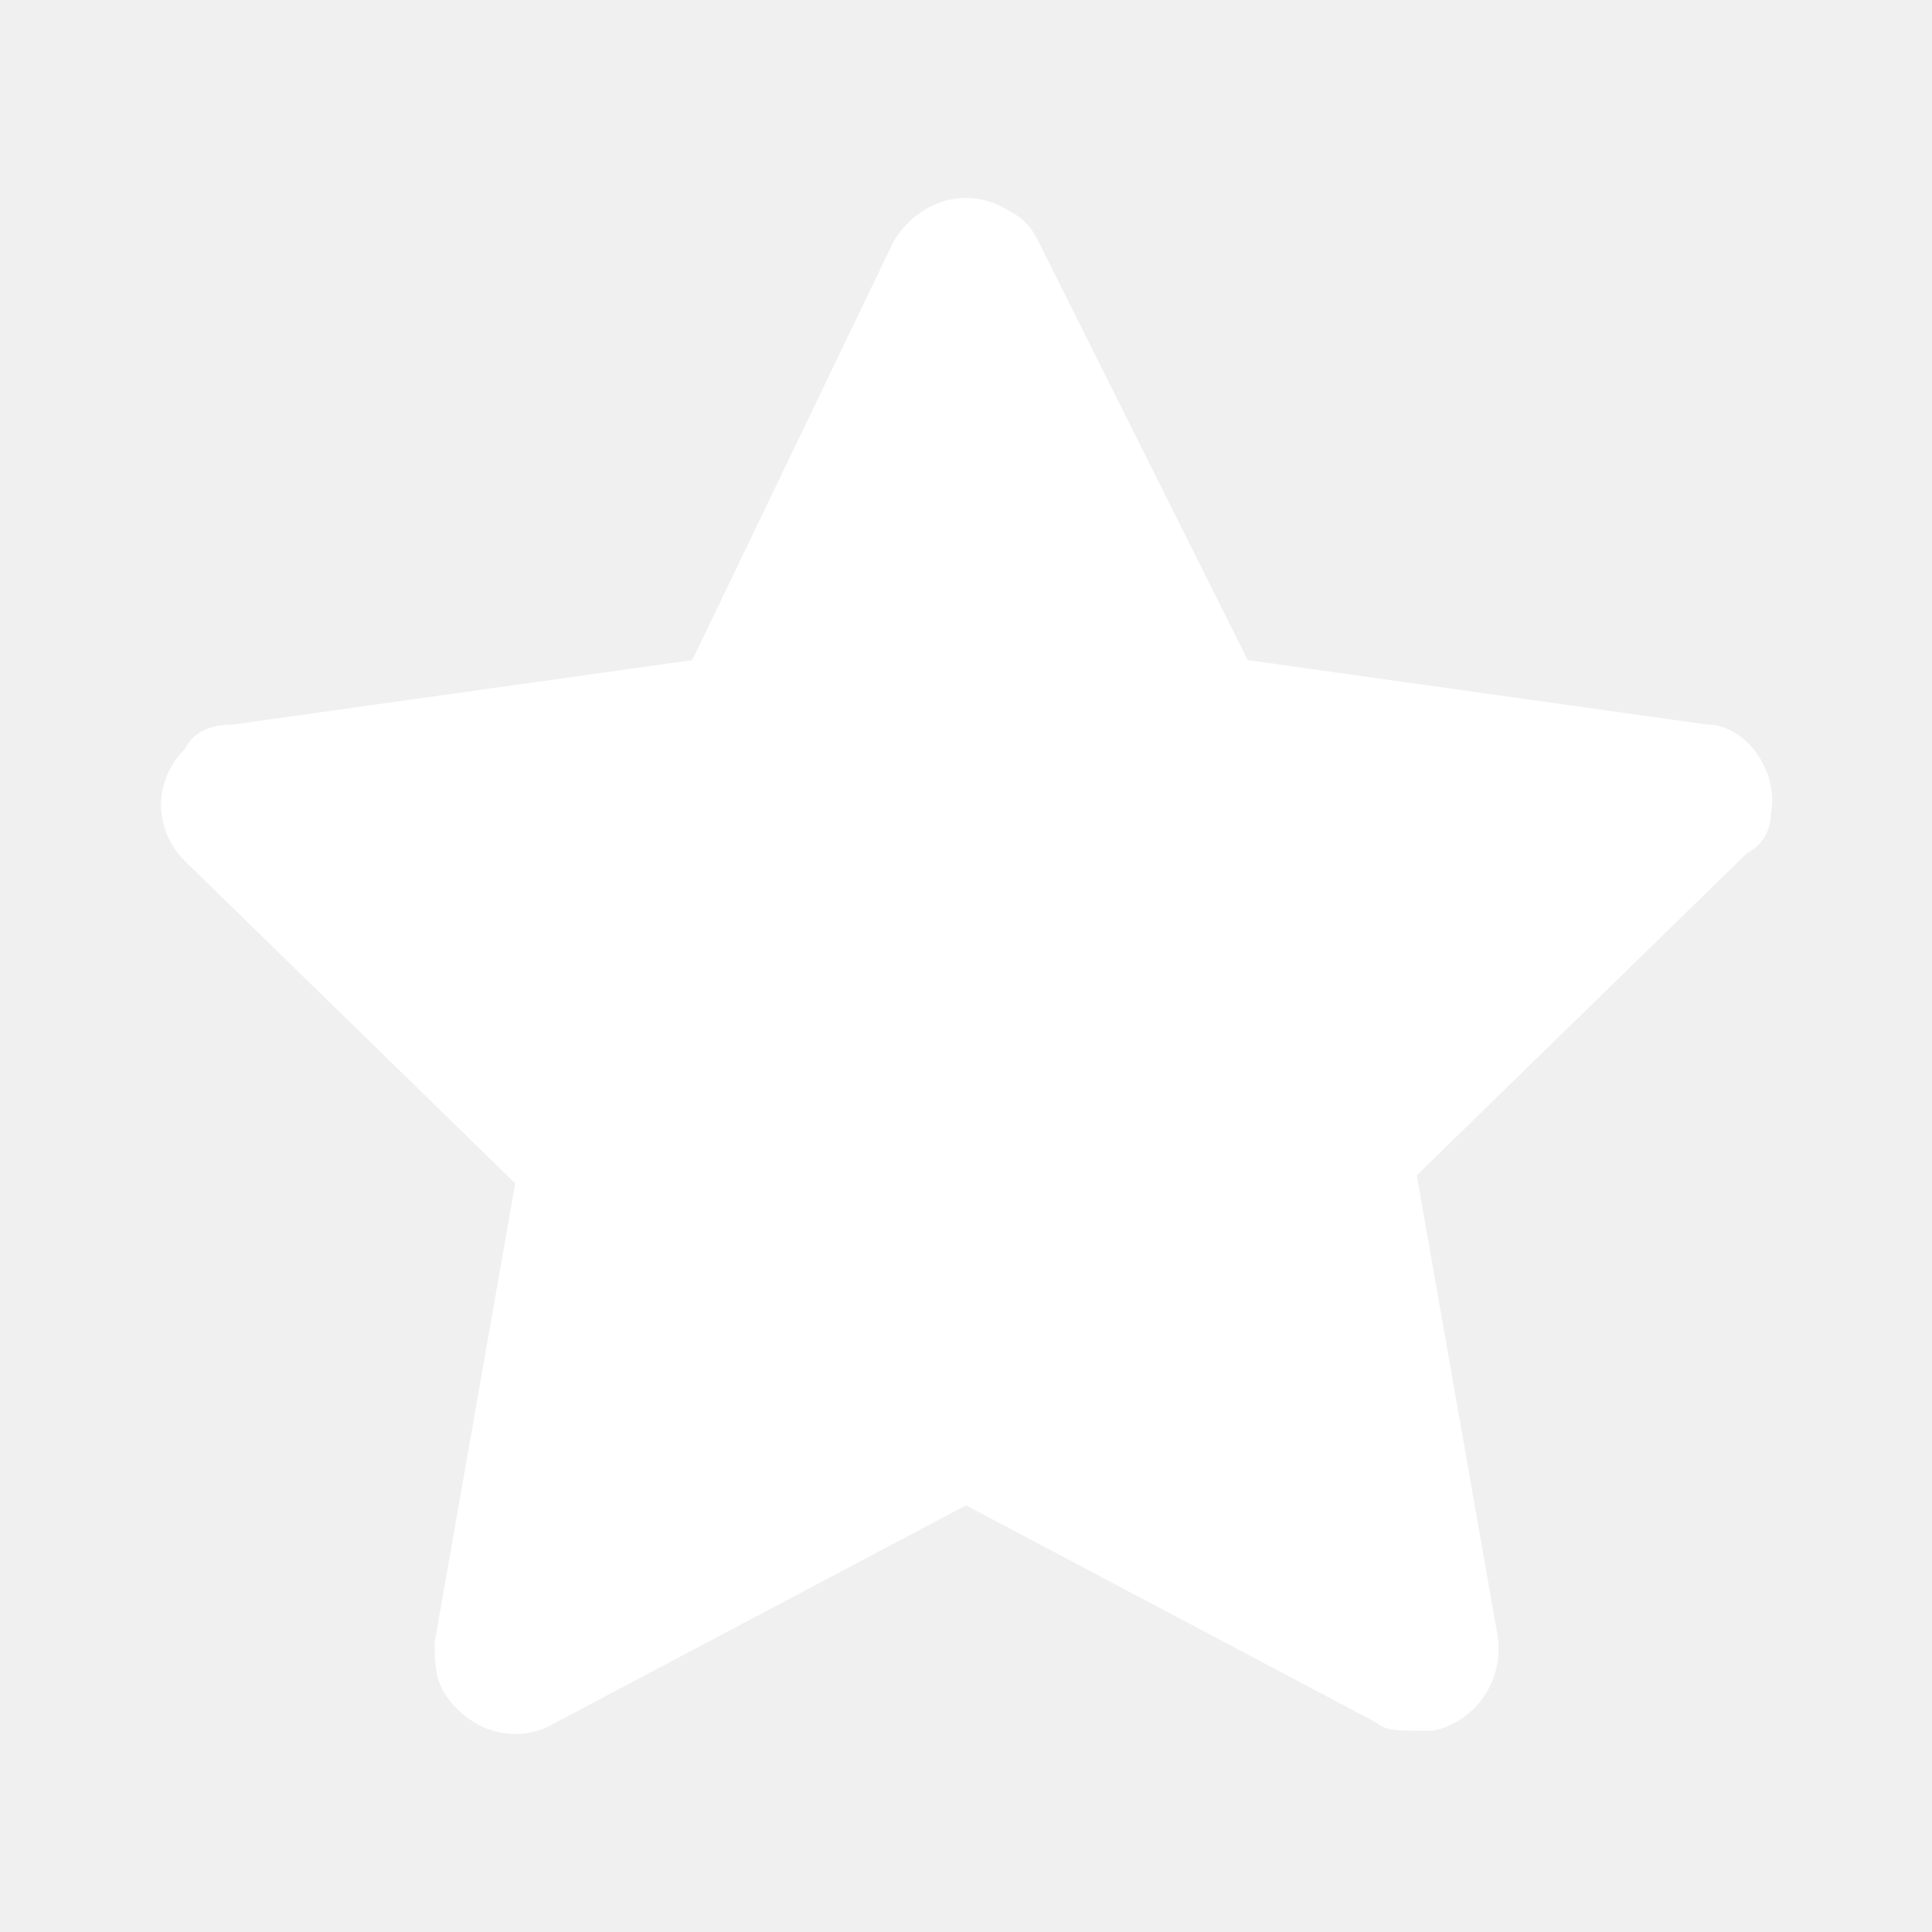
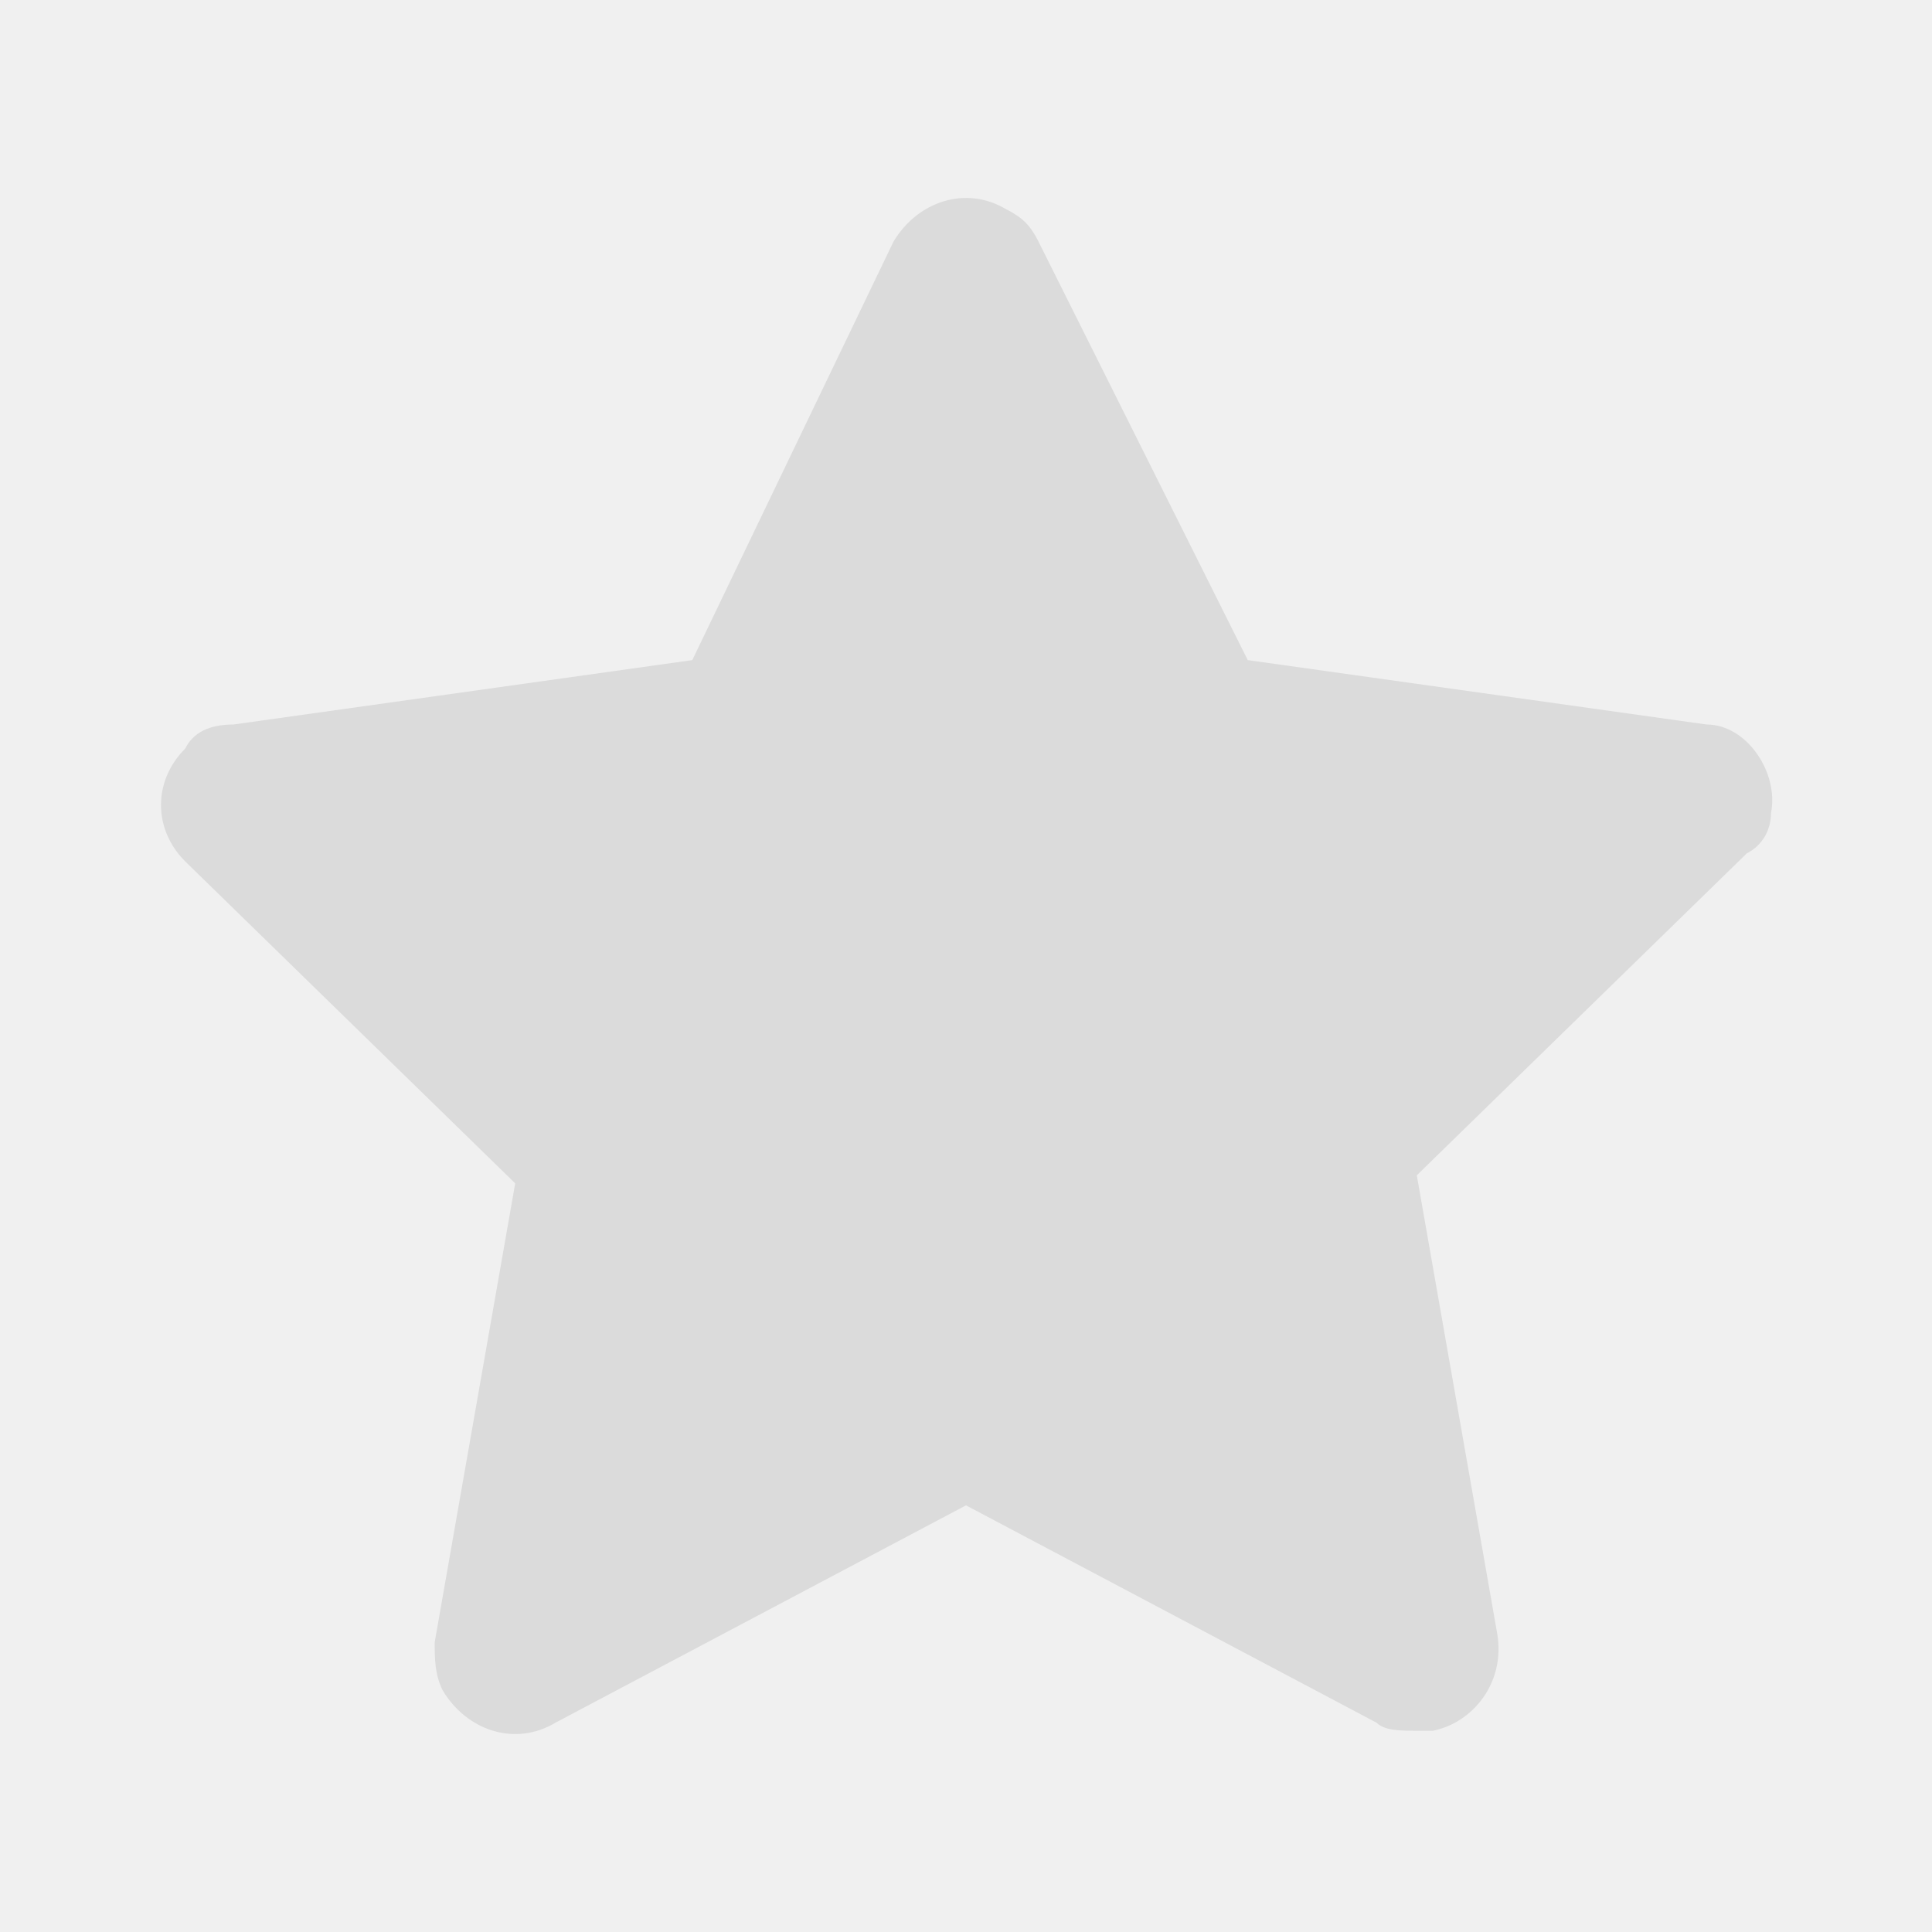
<svg xmlns="http://www.w3.org/2000/svg" enable-background="new 0 0 24 24" viewBox="0 0 24 24" id="star">
-   <path fill="#FFFFFF" d="M22,10.1c0.1-0.5-0.3-1.1-0.8-1.1l-5.7-0.8L12.9,3c-0.1-0.2-0.2-0.3-0.4-0.4C12,2.3,11.4,2.5,11.1,3L8.6,8.2L2.9,9  C2.6,9,2.4,9.1,2.3,9.3c-0.4,0.4-0.4,1,0,1.4l4.1,4l-1,5.7c0,0.2,0,0.4,0.1,0.6c0.3,0.5,0.9,0.7,1.4,0.4l5.1-2.7l5.1,2.7  c0.1,0.1,0.3,0.1,0.5,0.1l0,0c0.1,0,0.1,0,0.2,0c0.5-0.1,0.9-0.6,0.8-1.2l-1-5.7l4.1-4C21.9,10.5,22,10.3,22,10.1z" />
+   <path fill="#DBDBDB" d="M22,10.1c0.1-0.5-0.3-1.1-0.8-1.1l-5.7-0.8L12.9,3c-0.1-0.2-0.2-0.3-0.4-0.4C12,2.3,11.4,2.5,11.1,3L8.6,8.2L2.9,9  C2.6,9,2.4,9.1,2.3,9.3c-0.4,0.4-0.4,1,0,1.4l4.1,4l-1,5.7c0,0.2,0,0.4,0.1,0.6c0.3,0.5,0.9,0.7,1.4,0.4l5.1-2.7l5.1,2.7  c0.1,0.1,0.3,0.1,0.5,0.1l0,0c0.1,0,0.1,0,0.2,0c0.5-0.1,0.9-0.6,0.8-1.2l-1-5.7l4.1-4C21.9,10.5,22,10.3,22,10.1z" />
</svg>
